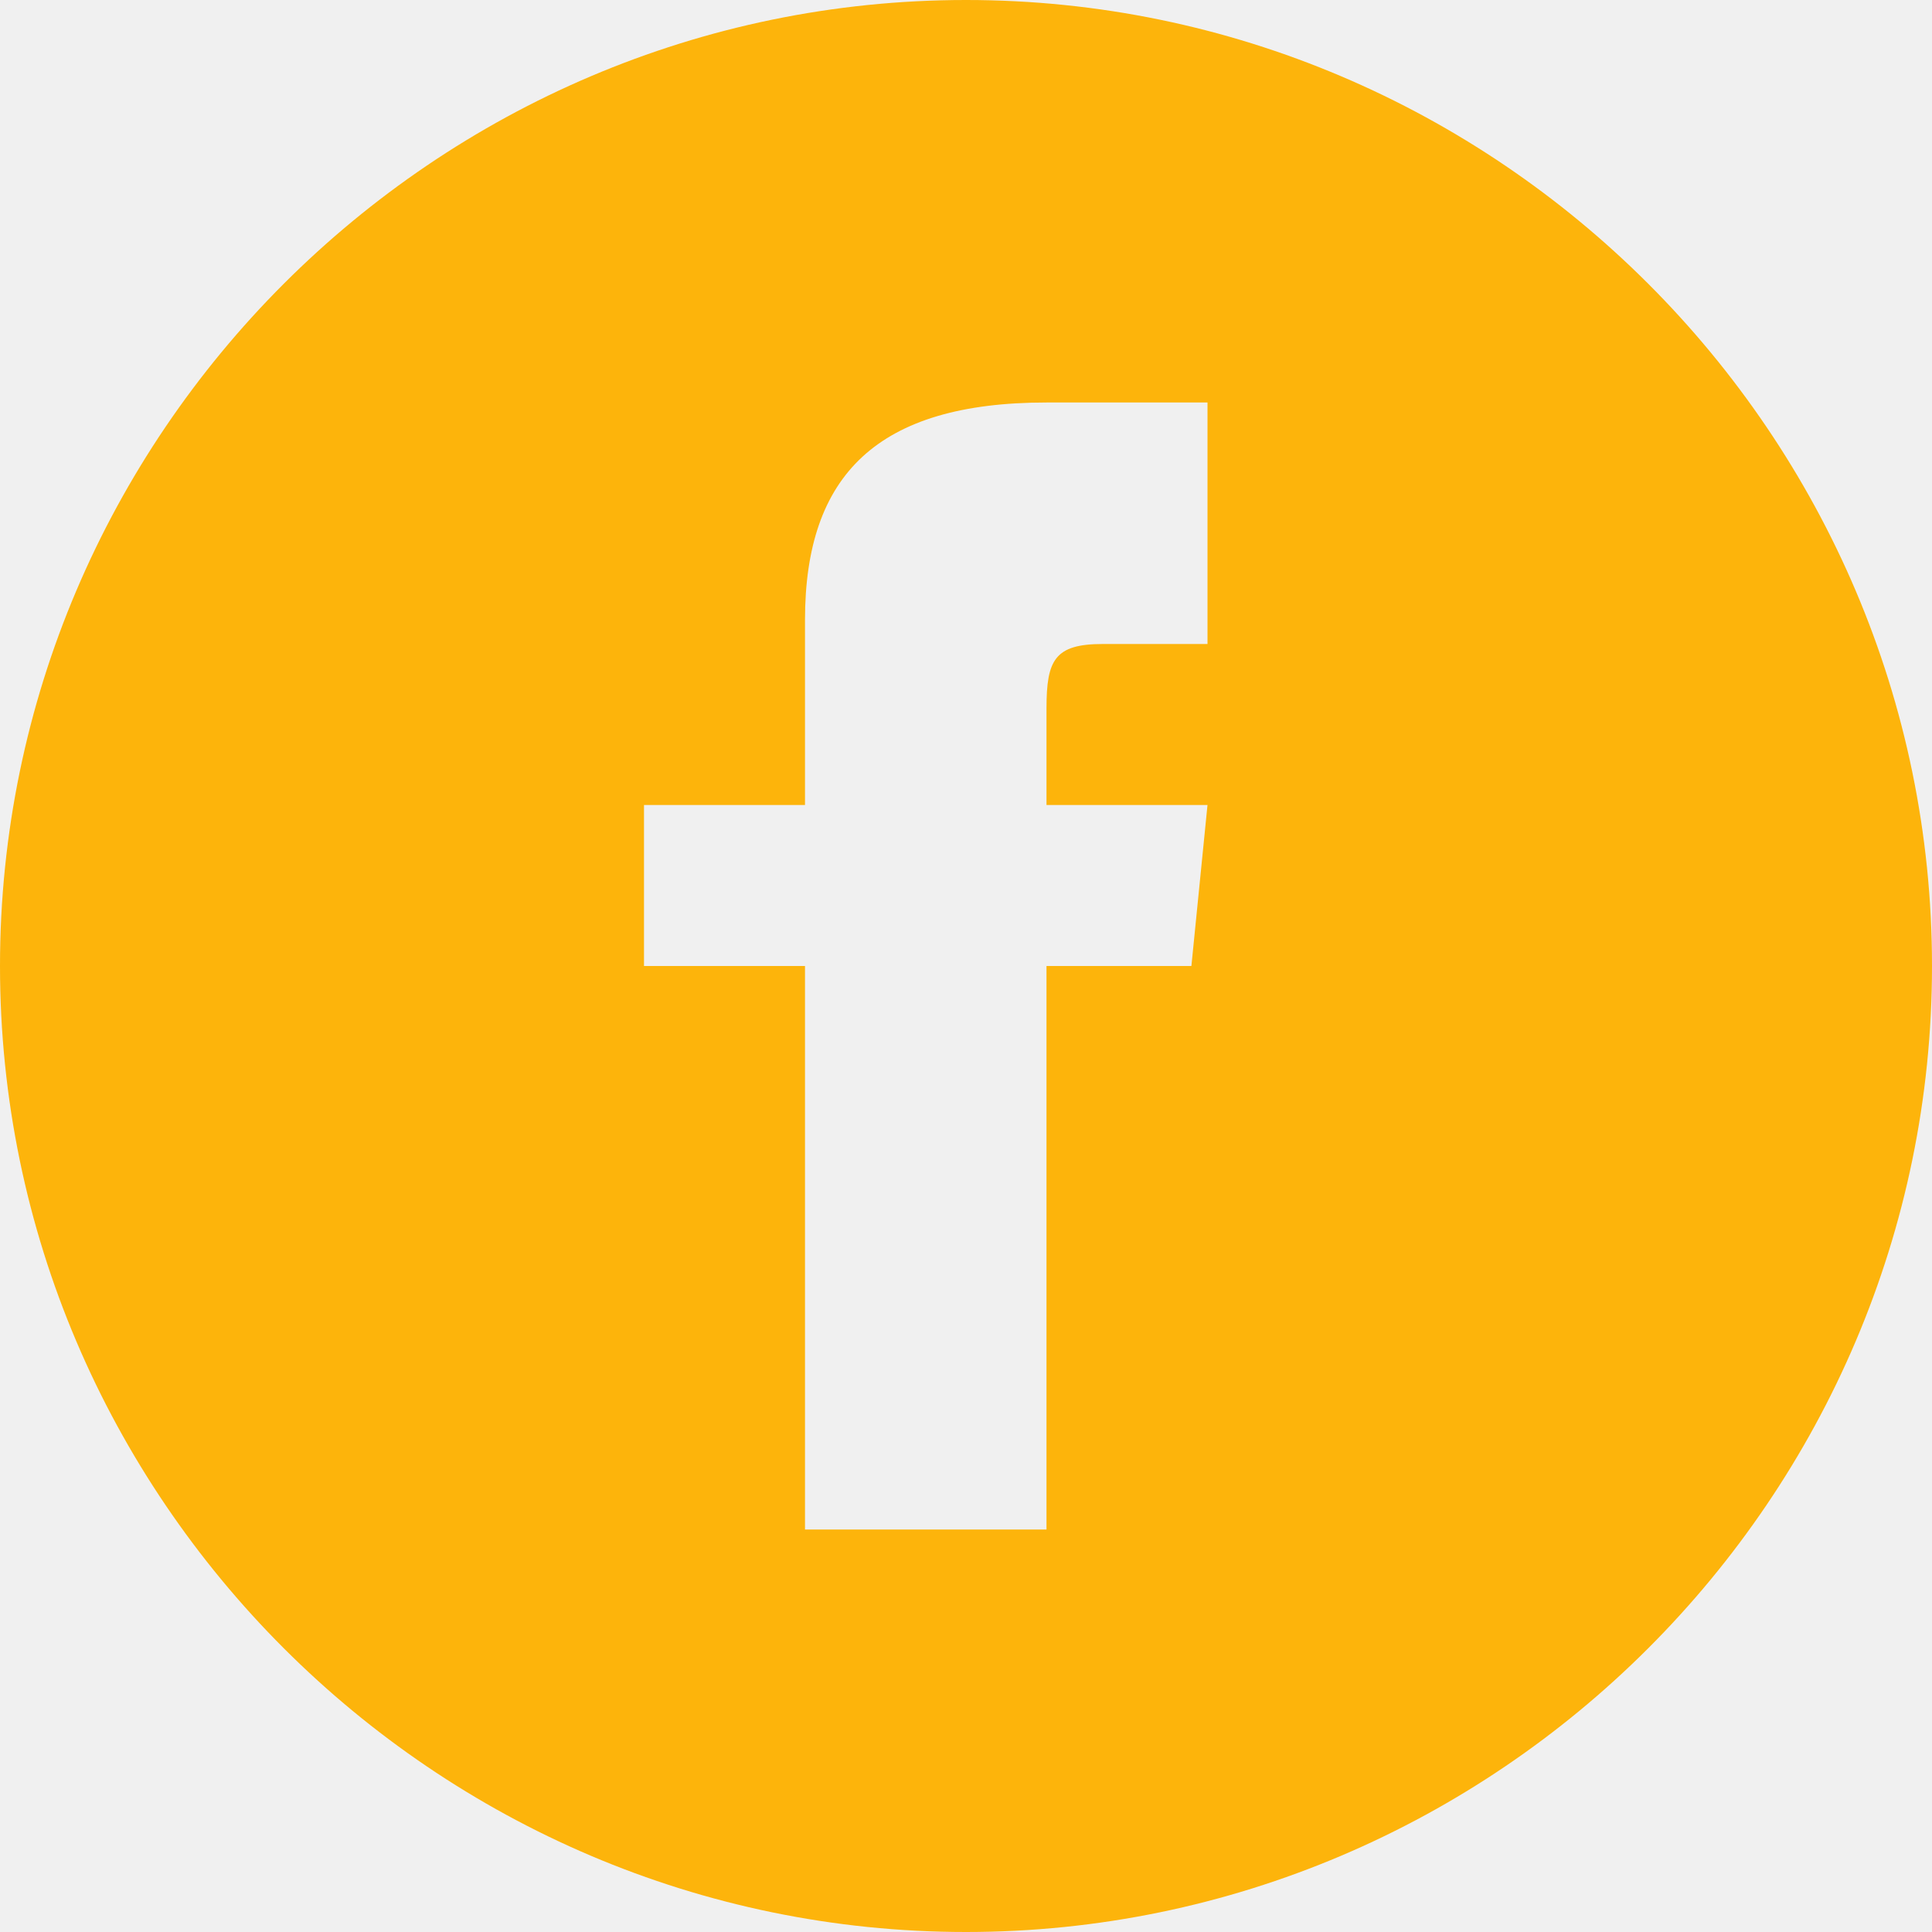
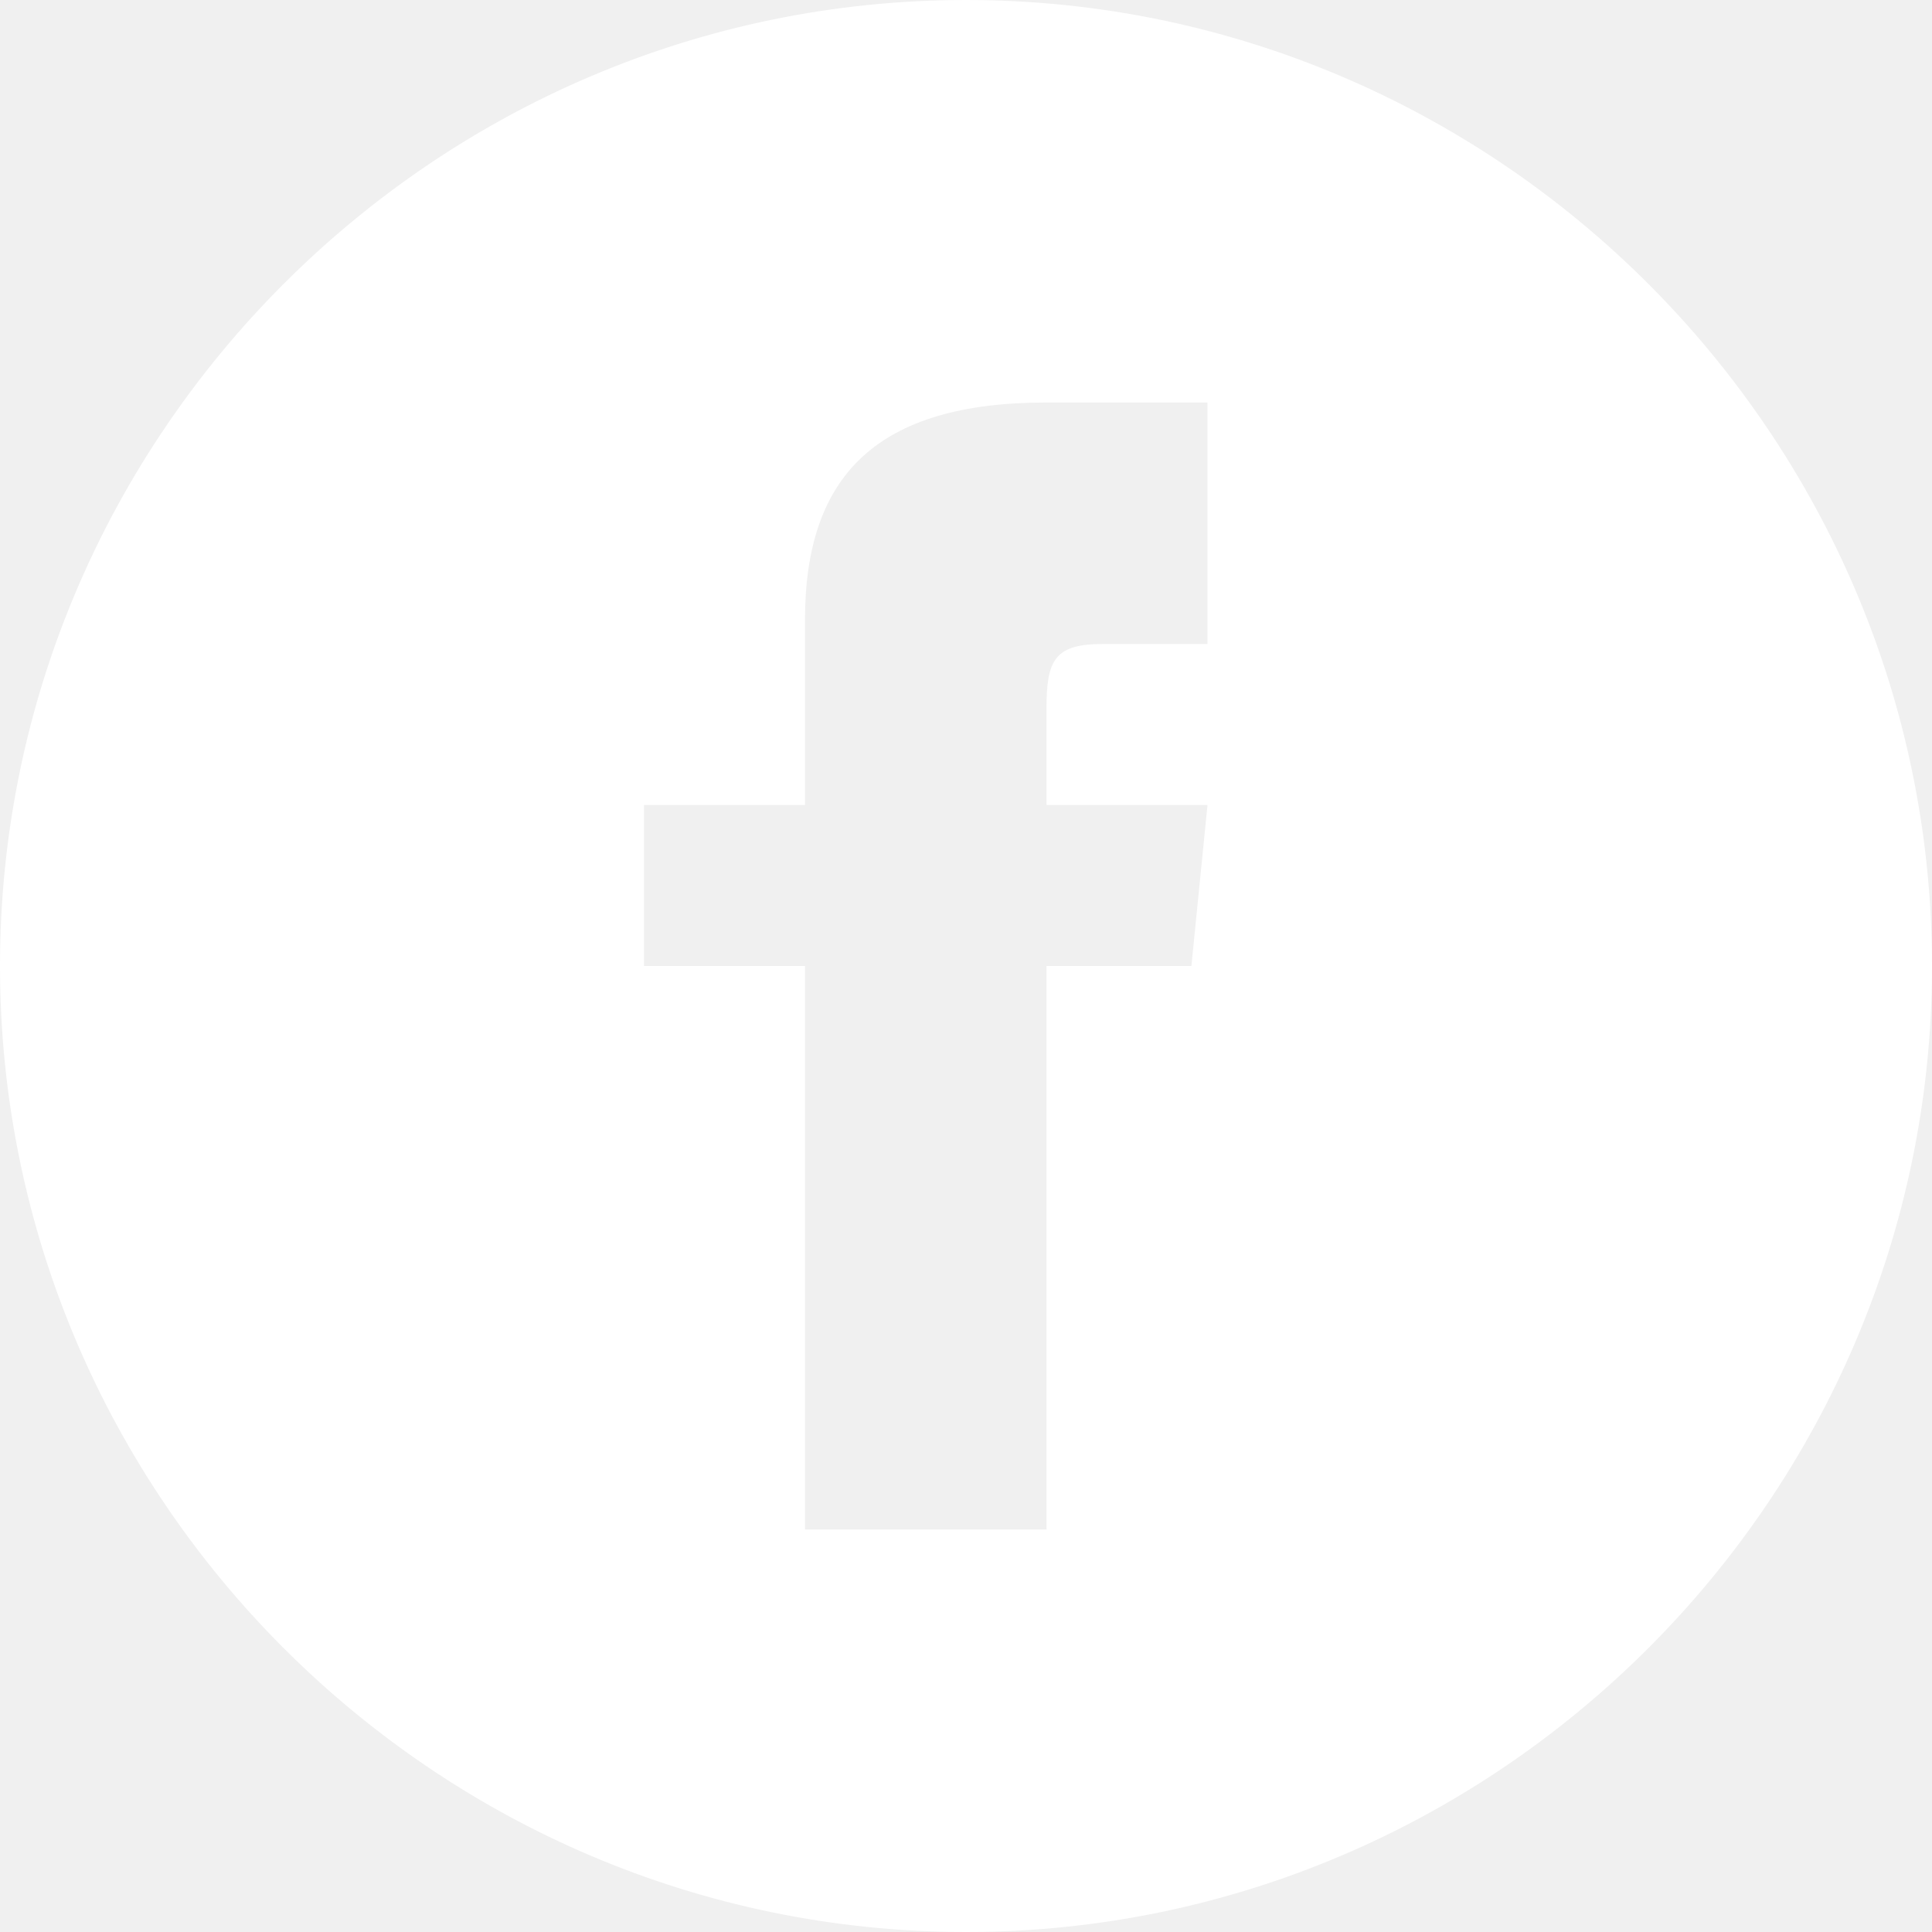
<svg xmlns="http://www.w3.org/2000/svg" version="1.2" viewBox="0 0 24 24" width="24" height="24">
-   <style>.a{fill:#fdb40b}</style>
+   <style>.a{fill:#fff}</style>
  <path fill-rule="evenodd" class="a" d="m24 12c0 6.6-5.4 12-12 12-6.6 0-12-5.4-12-12 0-6.6 5.4-12 12-12 6.6 0 12 5.4 12 12zm-9-7h-2c-2.1 0-3 0.9-3 2.7v2.3h-2v2h2v7h3v-7h1.8l0.2-2h-2v-1.2c0-0.6 0.1-0.8 0.7-0.8h1.3z" />
</svg>
